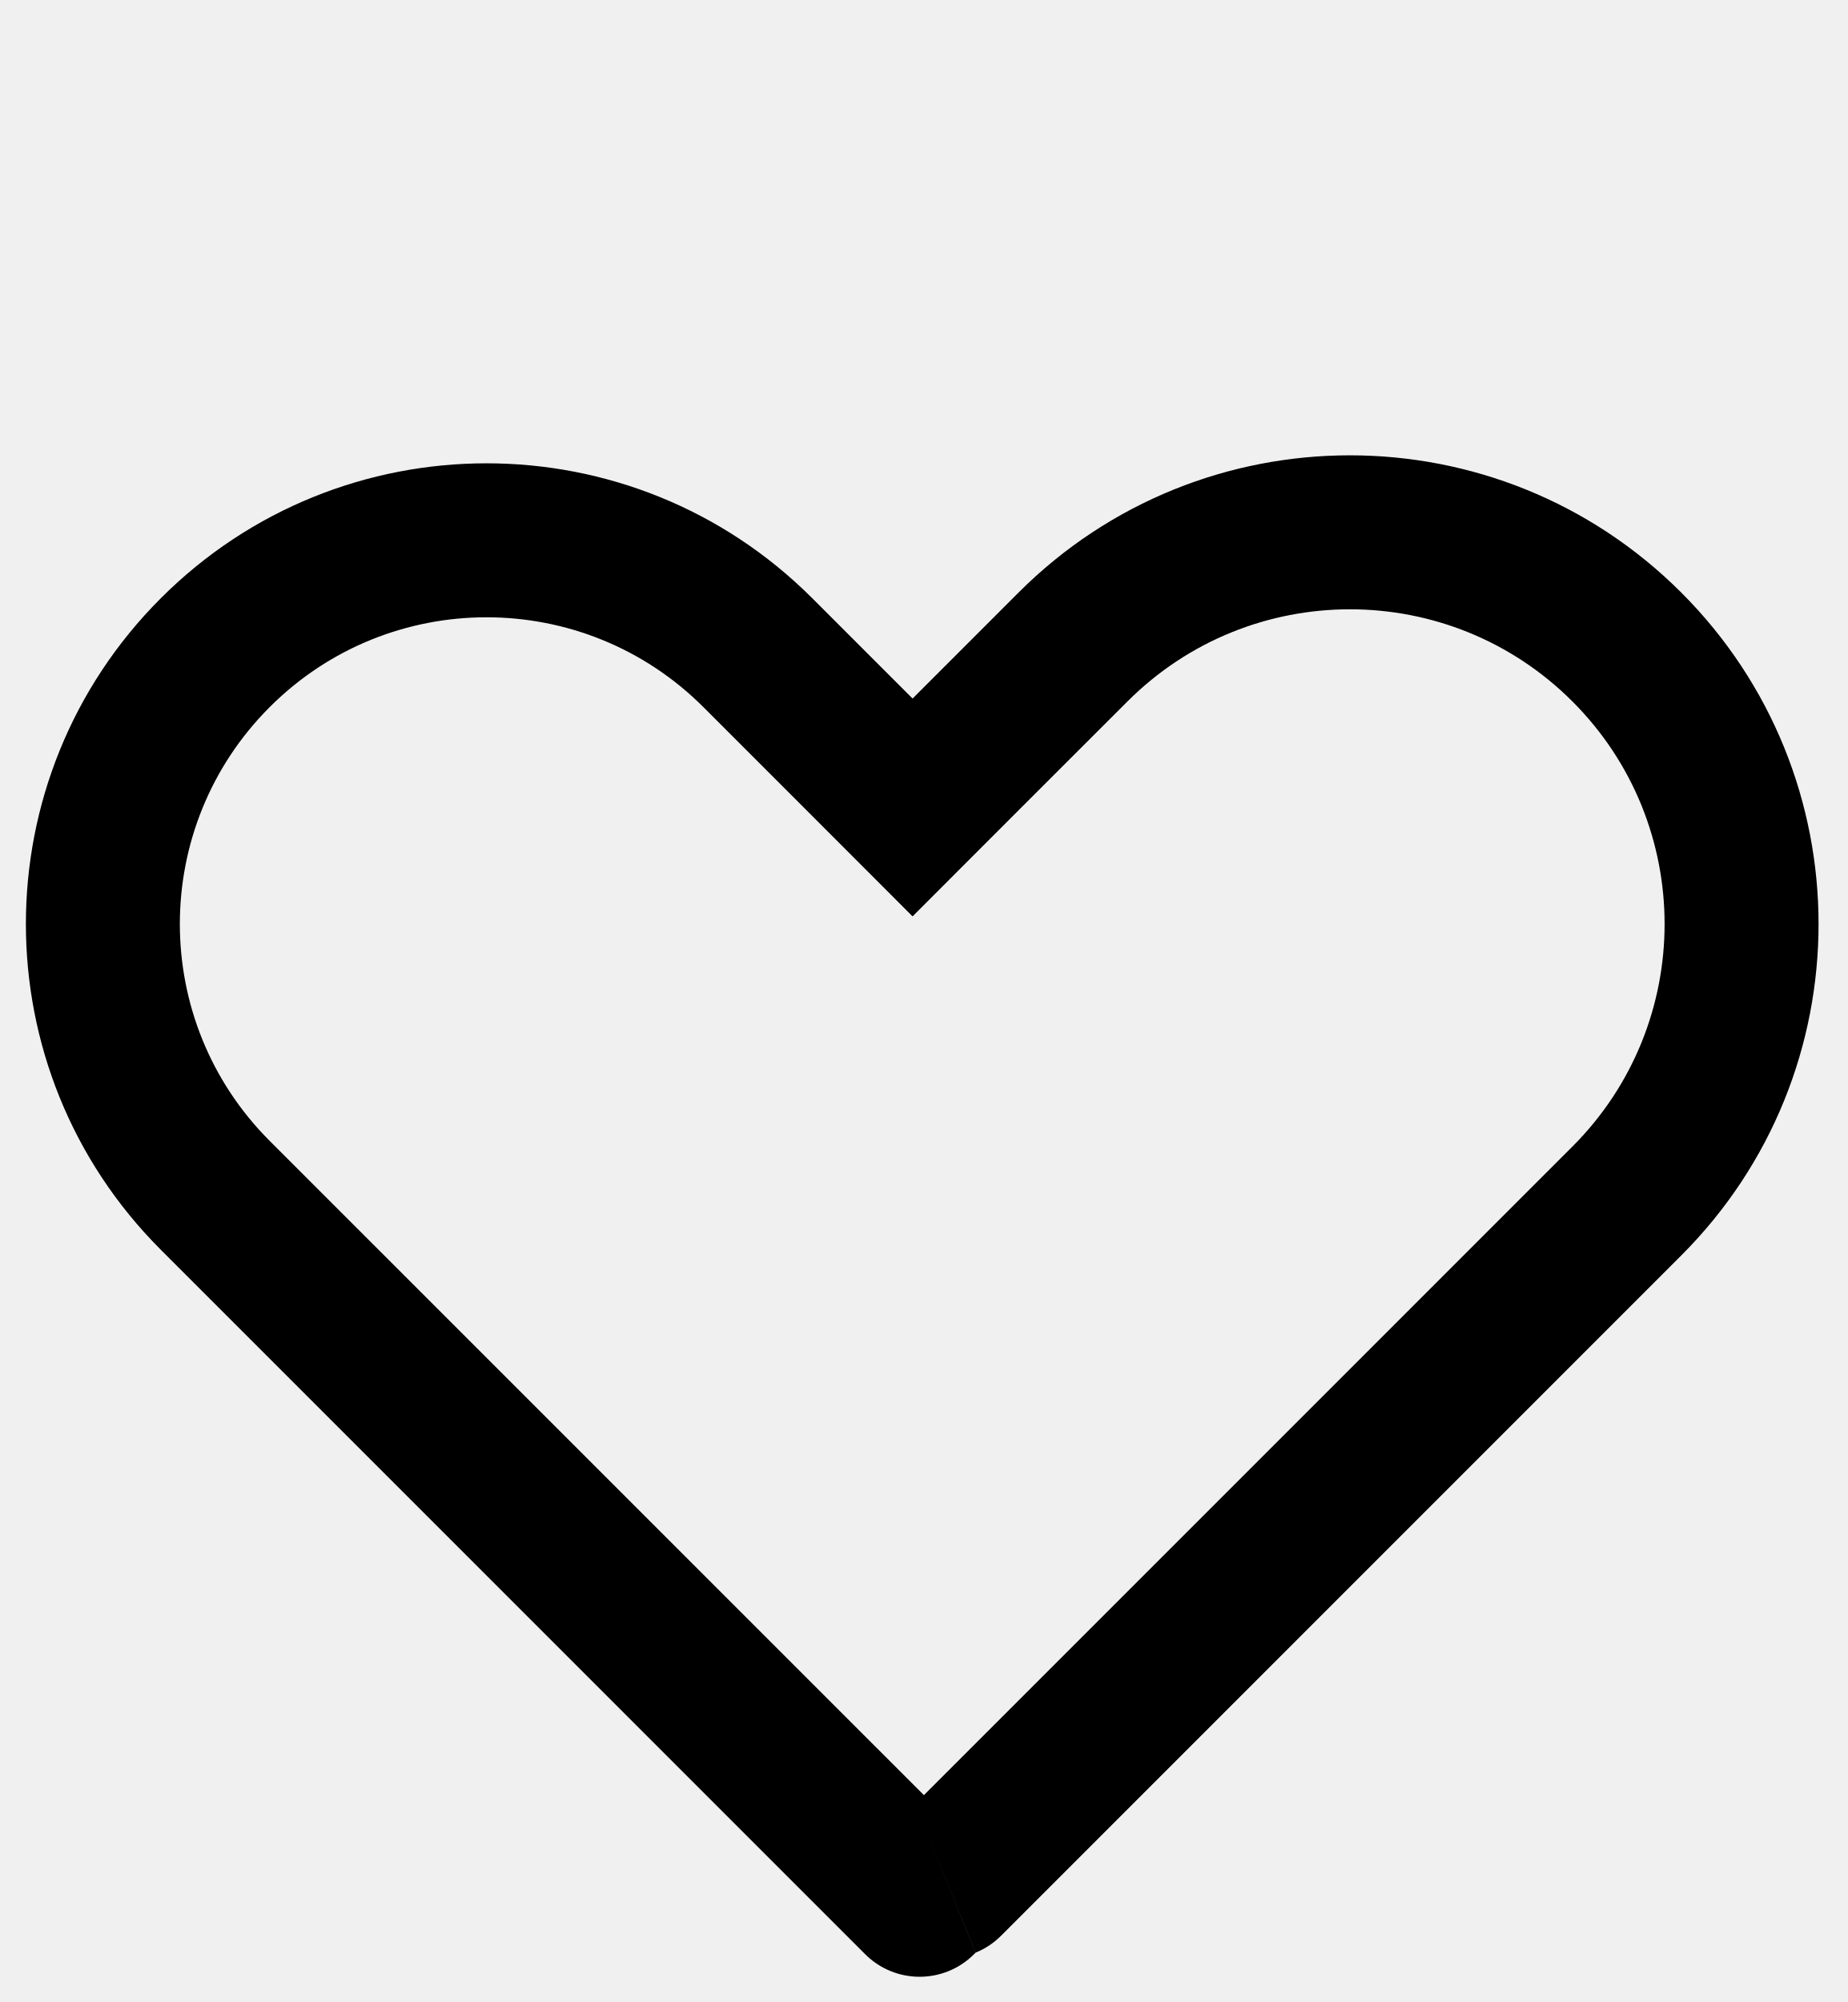
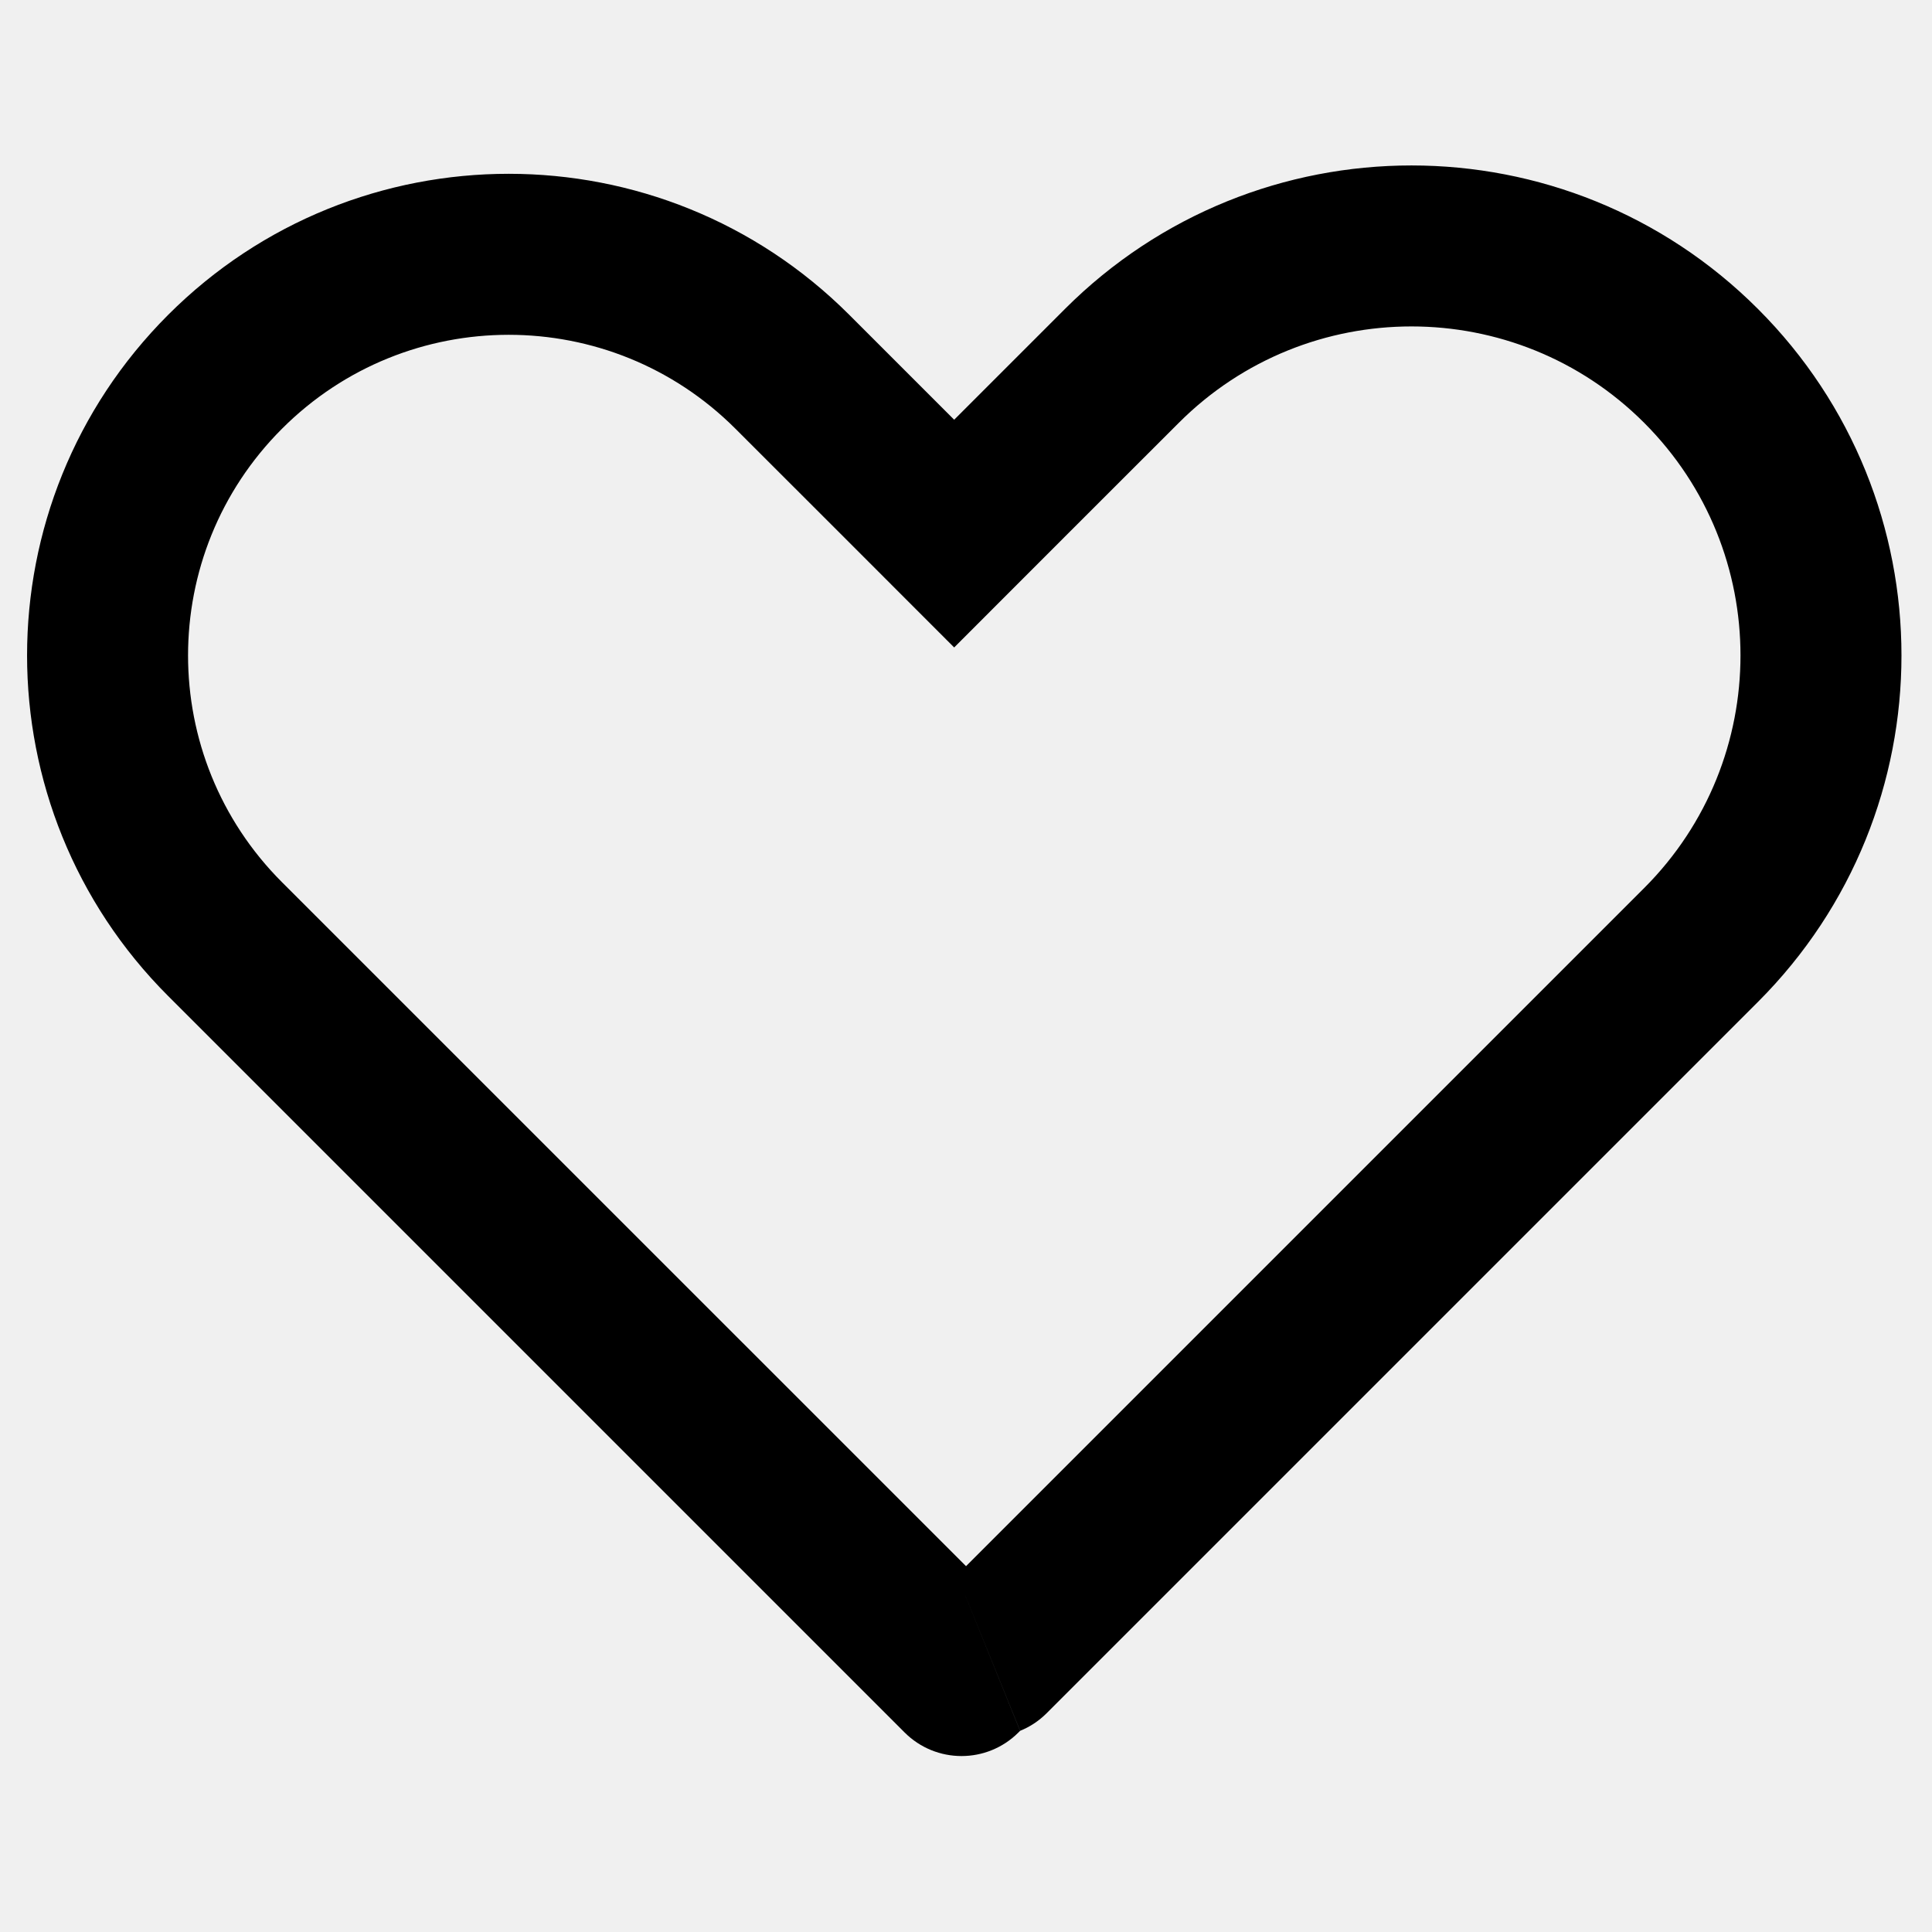
- <svg xmlns="http://www.w3.org/2000/svg" width="24" height="26" viewBox="0 0 24 26" fill="none">
+ <svg xmlns="http://www.w3.org/2000/svg" width="24" height="24" viewBox="0 0 24 24" fill="none">
  <mask id="path-1-inside-1_279_5824" fill="white">
-     <path fill-rule="evenodd" clip-rule="evenodd" d="M2.089 7.769C-0.248 10.106 -0.248 13.894 2.089 16.231L11.237 25.379C11.628 25.77 12.261 25.77 12.652 25.379L12.672 25.359C12.793 25.31 12.905 25.237 13.003 25.139L21.838 16.304C24.215 13.927 24.215 10.073 21.838 7.696C19.461 5.319 15.607 5.319 13.229 7.696L11.853 9.072L10.55 7.769C8.214 5.433 4.425 5.433 2.089 7.769Z" />
+     <path fill-rule="evenodd" clip-rule="evenodd" d="M2.089 3.911C-0.248 6.248 -0.248 10.036 2.089 12.373L11.237 21.521C11.628 21.912 12.261 21.912 12.652 21.521L12.672 21.501C12.793 21.452 12.905 21.379 13.003 21.281L21.838 12.446C24.215 10.069 24.215 6.215 21.838 3.838C19.461 1.461 15.607 1.461 13.229 3.838L11.853 5.214L10.55 3.911C8.214 1.575 4.425 1.575 2.089 3.911Z" />
  </mask>
-   <path d="M12.652 25.379L14.066 26.794L12.652 25.379ZM12.672 25.359L11.921 23.505L11.545 23.658L11.258 23.945L12.672 25.359ZM13.003 25.139L11.589 23.725L11.589 23.725L13.003 25.139ZM21.838 16.304L23.252 17.718L23.252 17.718L21.838 16.304ZM11.853 9.072L10.439 10.486L11.853 11.901L13.267 10.486L11.853 9.072ZM3.503 14.817C1.947 13.261 1.947 10.739 3.503 9.183L0.674 6.355C-2.443 9.473 -2.443 14.527 0.674 17.645L3.503 14.817ZM12.652 23.965L3.503 14.817L0.674 17.645L9.823 26.794L12.652 23.965ZM11.237 23.965C11.628 23.575 12.261 23.575 12.652 23.965L9.823 26.794C10.995 27.965 12.894 27.965 14.066 26.794L11.237 23.965ZM11.258 23.945L11.237 23.965L14.066 26.794L14.086 26.773L11.258 23.945ZM11.589 23.725C11.684 23.63 11.797 23.555 11.921 23.505L13.424 27.212C13.788 27.065 14.127 26.844 14.417 26.553L11.589 23.725ZM20.424 14.89L11.589 23.725L14.417 26.553L23.252 17.718L20.424 14.89ZM20.424 9.11C22.02 10.706 22.02 13.294 20.424 14.89L23.252 17.718C26.41 14.56 26.41 9.44 23.252 6.282L20.424 9.11ZM14.644 9.11C16.24 7.514 18.828 7.514 20.424 9.11L23.252 6.282C20.094 3.123 14.973 3.123 11.815 6.282L14.644 9.11ZM13.267 10.486L14.644 9.11L11.815 6.282L10.439 7.658L13.267 10.486ZM9.136 9.183L10.439 10.486L13.267 7.658L11.964 6.355L9.136 9.183ZM3.503 9.183C5.058 7.628 7.58 7.628 9.136 9.183L11.964 6.355C8.847 3.237 3.792 3.237 0.674 6.355L3.503 9.183Z" fill="currentColor" mask="url(#path-1-inside-1_279_5824)" />
+   <path d="M12.652 21.521L14.066 22.936L12.652 21.521ZM12.672 21.501L11.921 19.647L11.545 19.8L11.258 20.087L12.672 21.501ZM13.003 21.281L11.589 19.867L11.589 19.867L13.003 21.281ZM21.838 12.446L23.252 13.861L23.252 13.861L21.838 12.446ZM11.853 5.214L10.439 6.628L11.853 8.043L13.267 6.628L11.853 5.214ZM3.503 10.959C1.947 9.403 1.947 6.881 3.503 5.326L0.674 2.497C-2.443 5.615 -2.443 10.669 0.674 13.787L3.503 10.959ZM12.652 20.107L3.503 10.959L0.674 13.787L9.823 22.936L12.652 20.107ZM11.237 20.107C11.628 19.717 12.261 19.717 12.652 20.107L9.823 22.936C10.995 24.107 12.894 24.107 14.066 22.936L11.237 20.107ZM11.258 20.087L11.237 20.107L14.066 22.936L14.086 22.915L11.258 20.087ZM11.589 19.867C11.684 19.772 11.797 19.697 11.921 19.647L13.424 23.354C13.788 23.207 14.127 22.986 14.417 22.695L11.589 19.867ZM20.424 11.032L11.589 19.867L14.417 22.695L23.252 13.861L20.424 11.032ZM20.424 5.252C22.02 6.848 22.02 9.436 20.424 11.032L23.252 13.861C26.41 10.702 26.41 5.582 23.252 2.424L20.424 5.252ZM14.644 5.252C16.24 3.656 18.828 3.656 20.424 5.252L23.252 2.424C20.094 -0.735 14.973 -0.735 11.815 2.424L14.644 5.252ZM13.267 6.628L14.644 5.252L11.815 2.424L10.439 3.8L13.267 6.628ZM9.136 5.326L10.439 6.628L13.267 3.8L11.964 2.497L9.136 5.326ZM3.503 5.326C5.058 3.77 7.58 3.77 9.136 5.326L11.964 2.497C8.847 -0.621 3.792 -0.621 0.674 2.497L3.503 5.326Z" fill="currentColor" mask="url(#path-1-inside-1_279_5824)" />
</svg>
